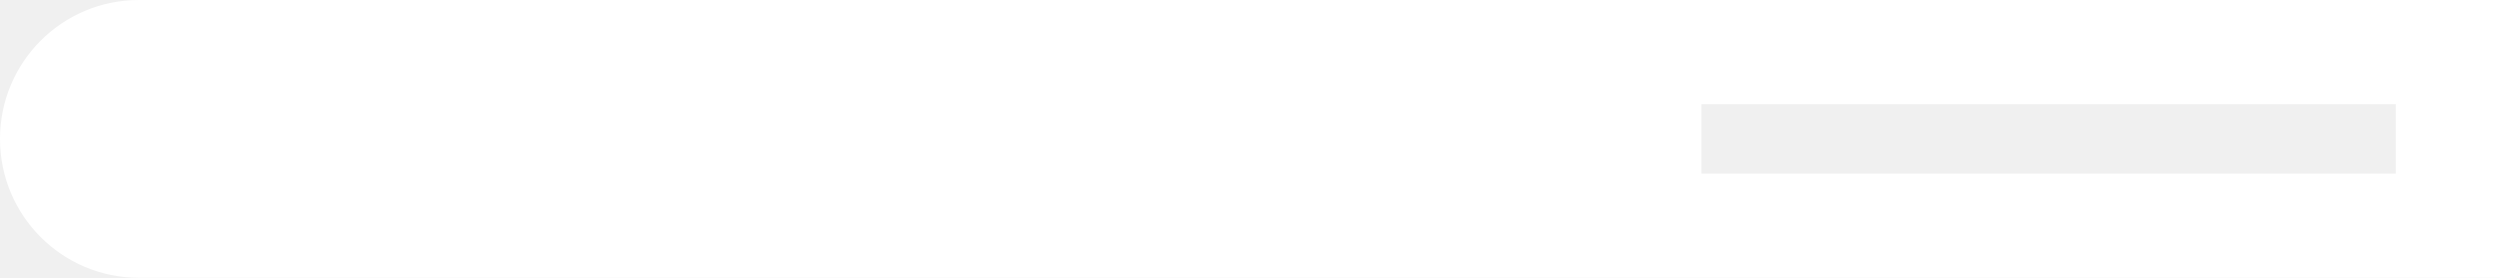
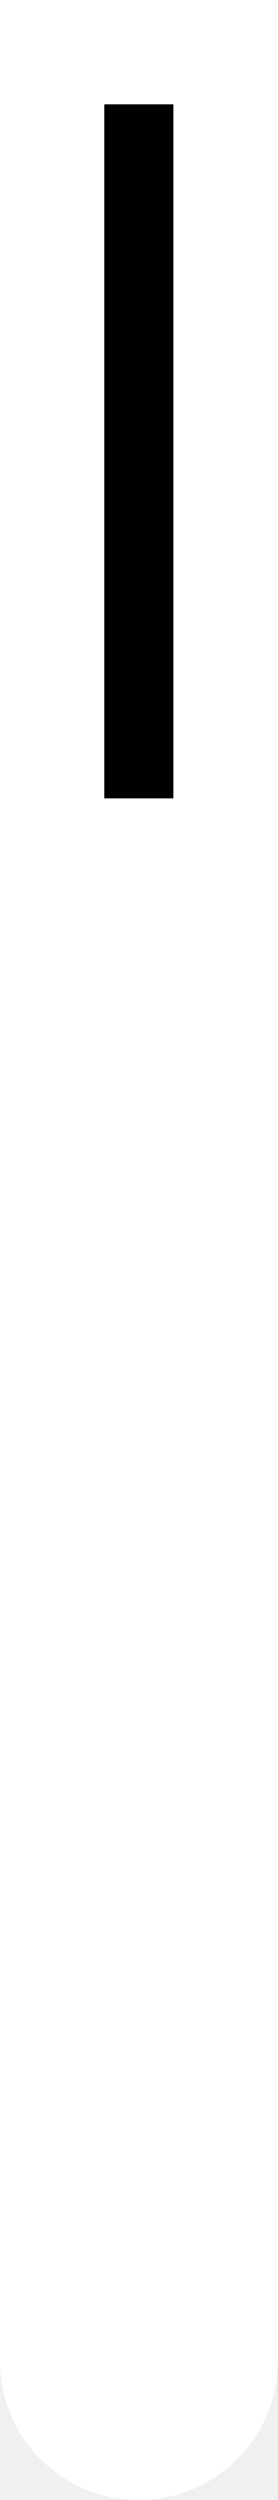
- <svg xmlns="http://www.w3.org/2000/svg" width="72" height="8" viewBox="0 0 72 8">
-   <defs>
-     <style>.a{fill:#fff;}</style>
-   </defs>
-   <g transform="translate(-636 -396)">
-     <path class="a" d="M4,72a4,4,0,0,1-4-4V0H8V68A4,4,0,0,1,4,72ZM3,3V23H5V3Z" transform="translate(708 396) rotate(90)" />
+ <svg xmlns="http://www.w3.org/2000/svg" width="8" height="72" viewBox="0 0 8 72">
+   <g id="g1">
+     <path id="path1" fill="#000000" fill-rule="evenodd" stroke="none" d="M 3 23 L 5 23 L 5 3 L 3 3 Z" />
+     <path id="path2" fill="#ffffff" stroke="none" d="M 4 72 C 1.791 72 0 70.209 0 68 L 0 0 L 8 0 L 8 68 C 8 70.209 6.209 72 4 72 Z M 3 3 L 3 23 L 5 23 L 5 3 Z" />
  </g>
</svg>
